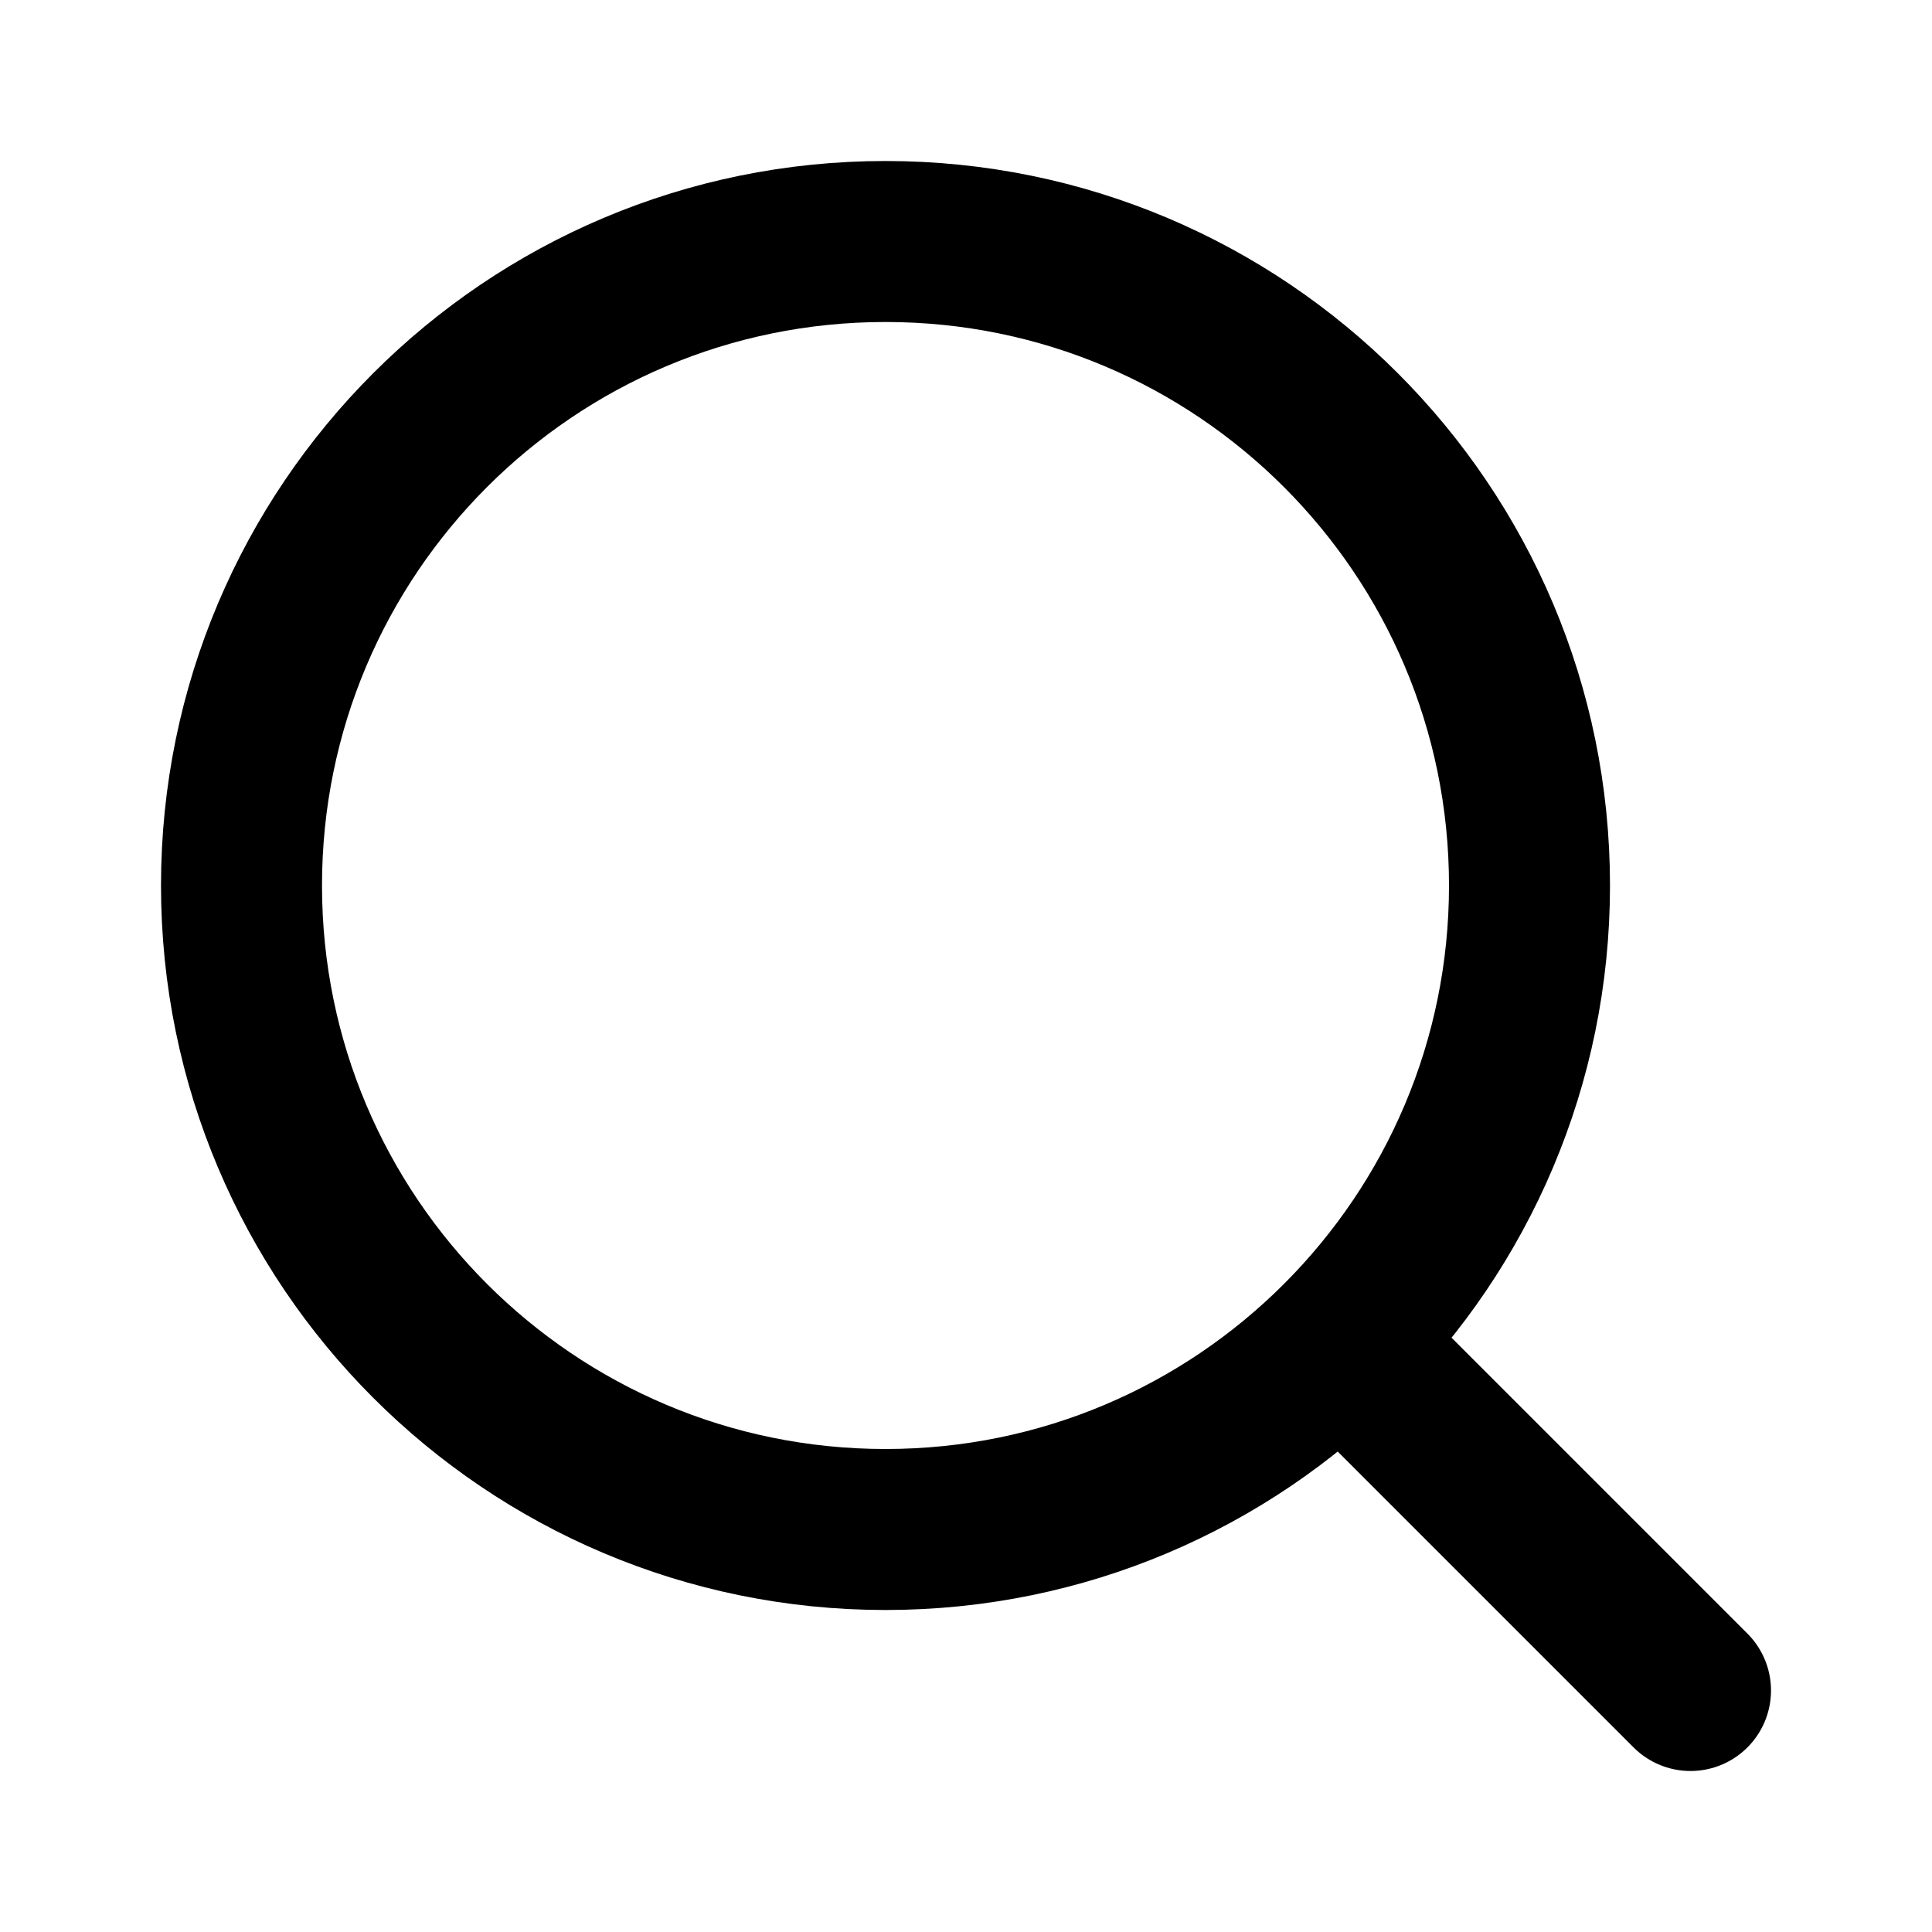
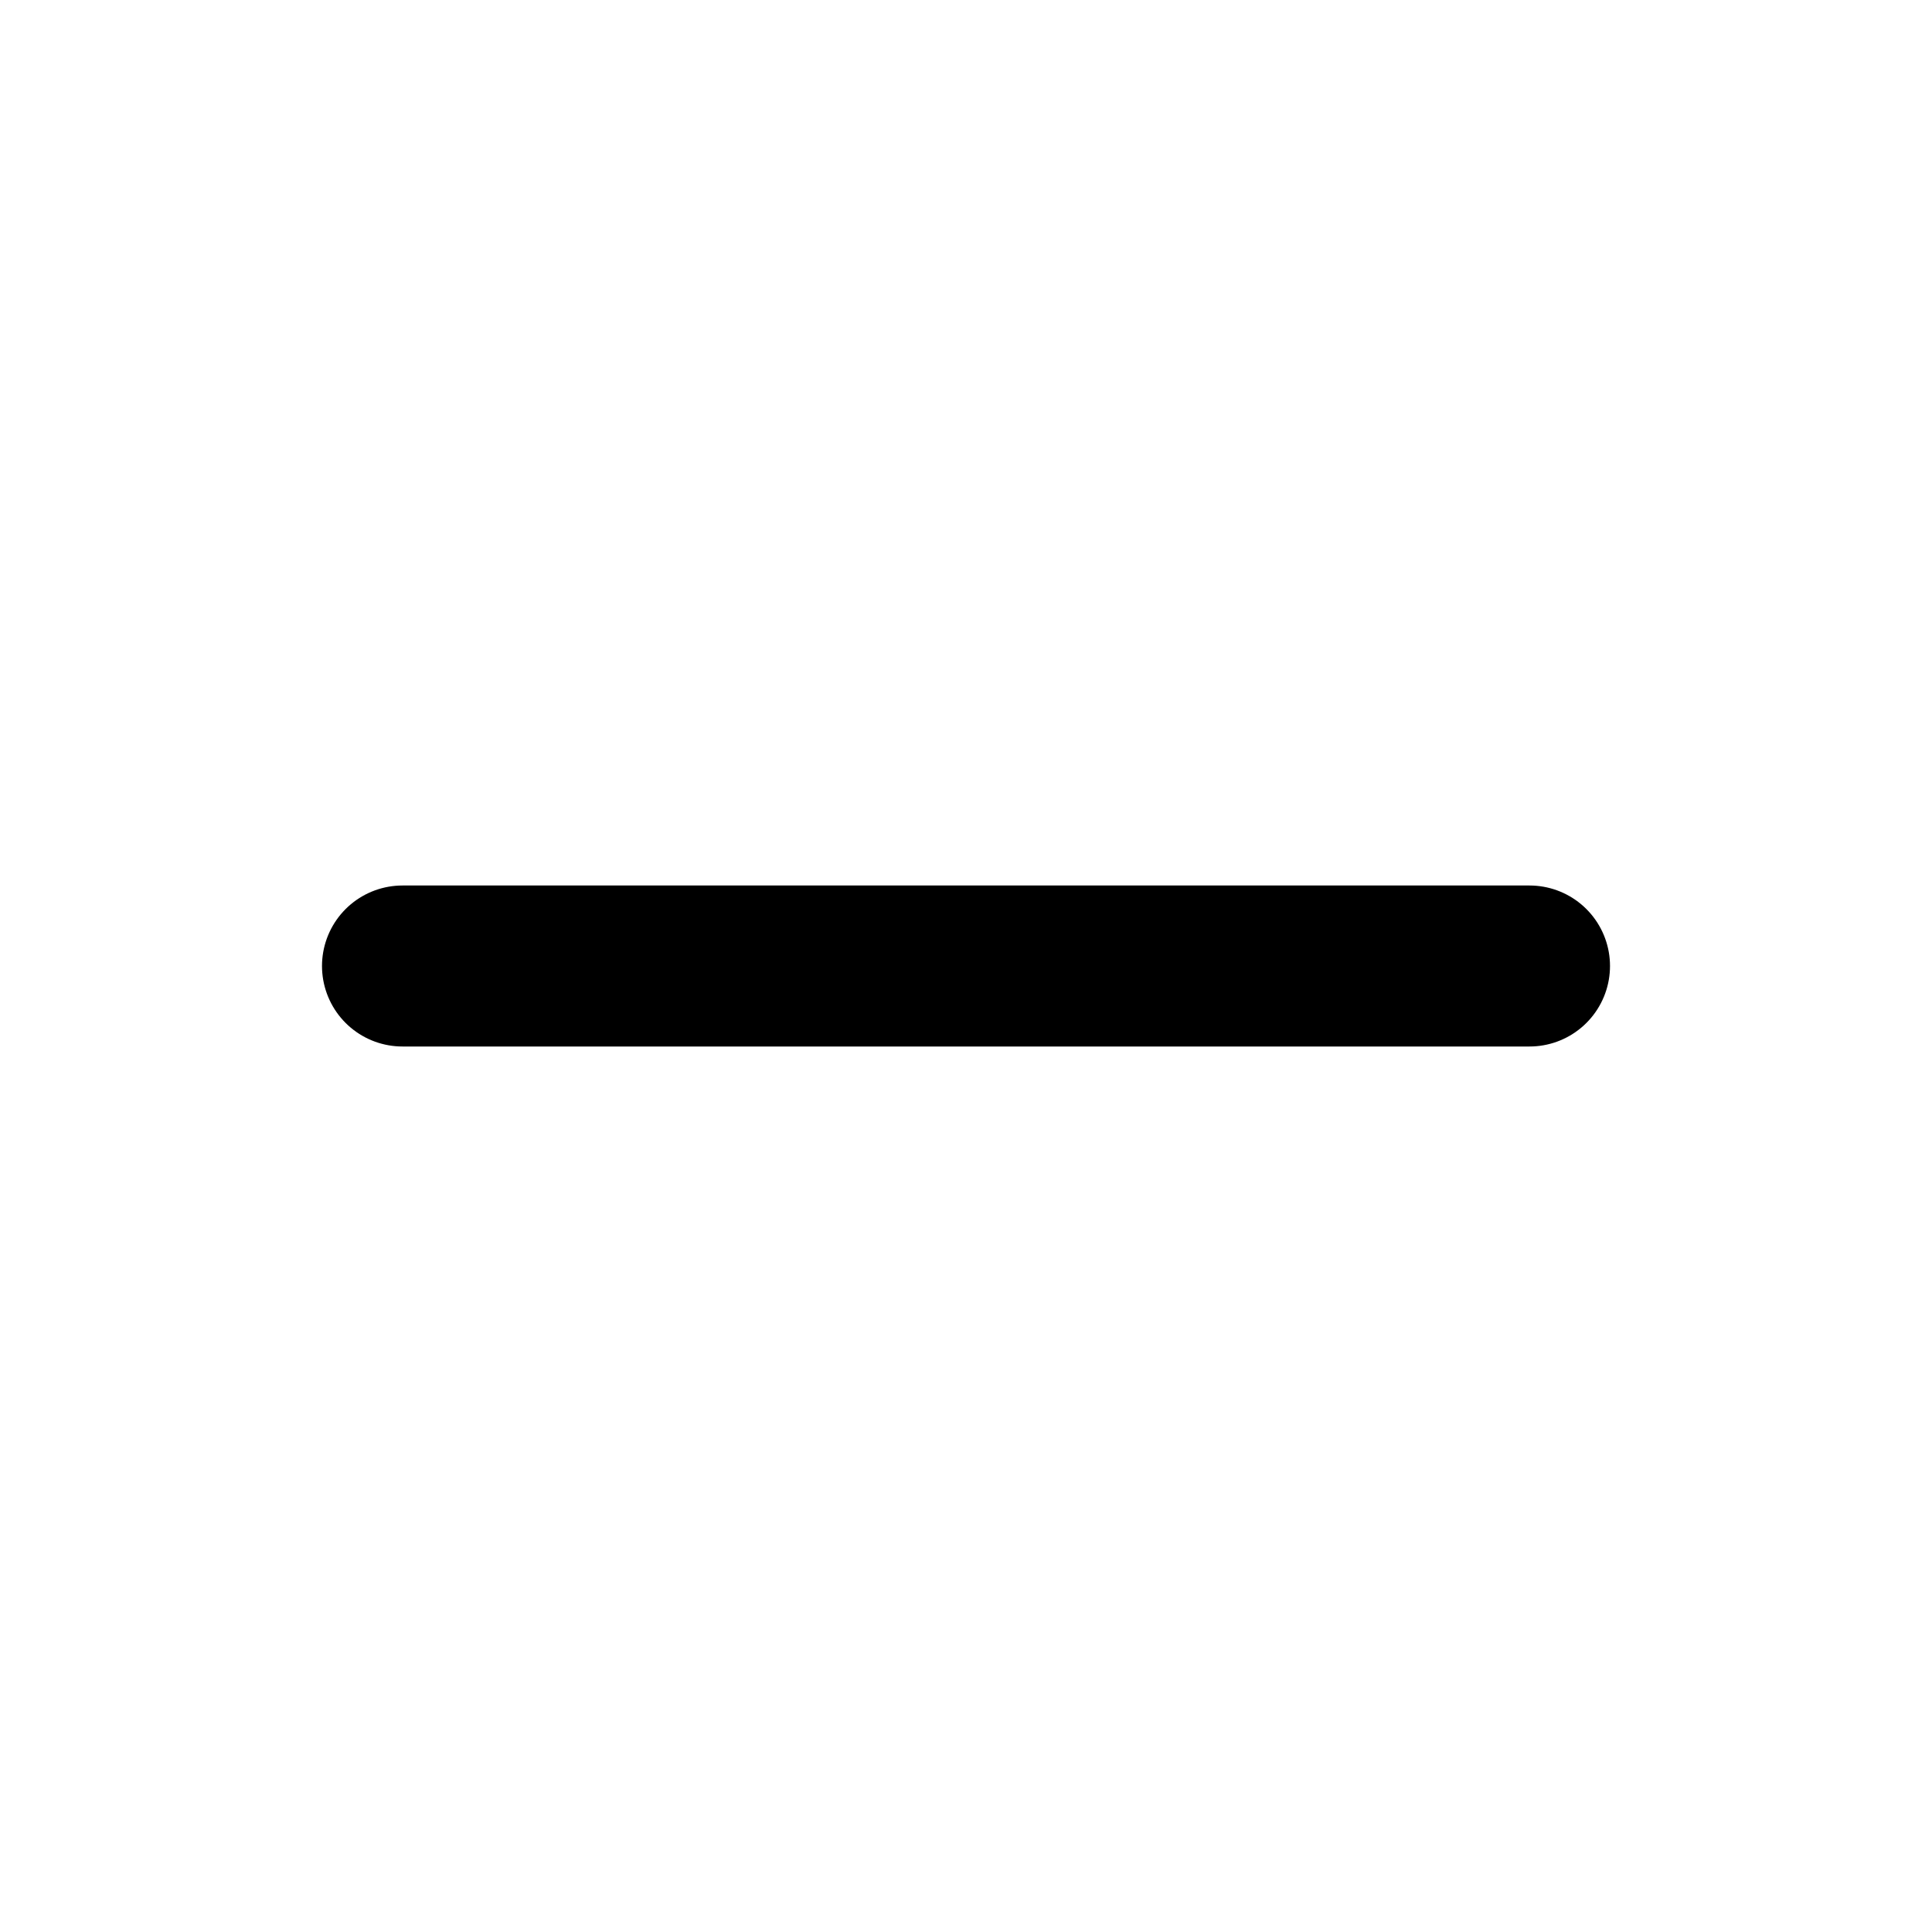
<svg xmlns="http://www.w3.org/2000/svg" width="24" height="24" viewBox="0 0 24 24" fill="none" stroke="currentColor" stroke-width="2" stroke-linecap="round" stroke-linejoin="round">
-   <path d="m21 21-4.34-4.34" />
-   <circle cx="11" cy="11" r="8" />
+   <path d="M5 12h14" />
</svg>
